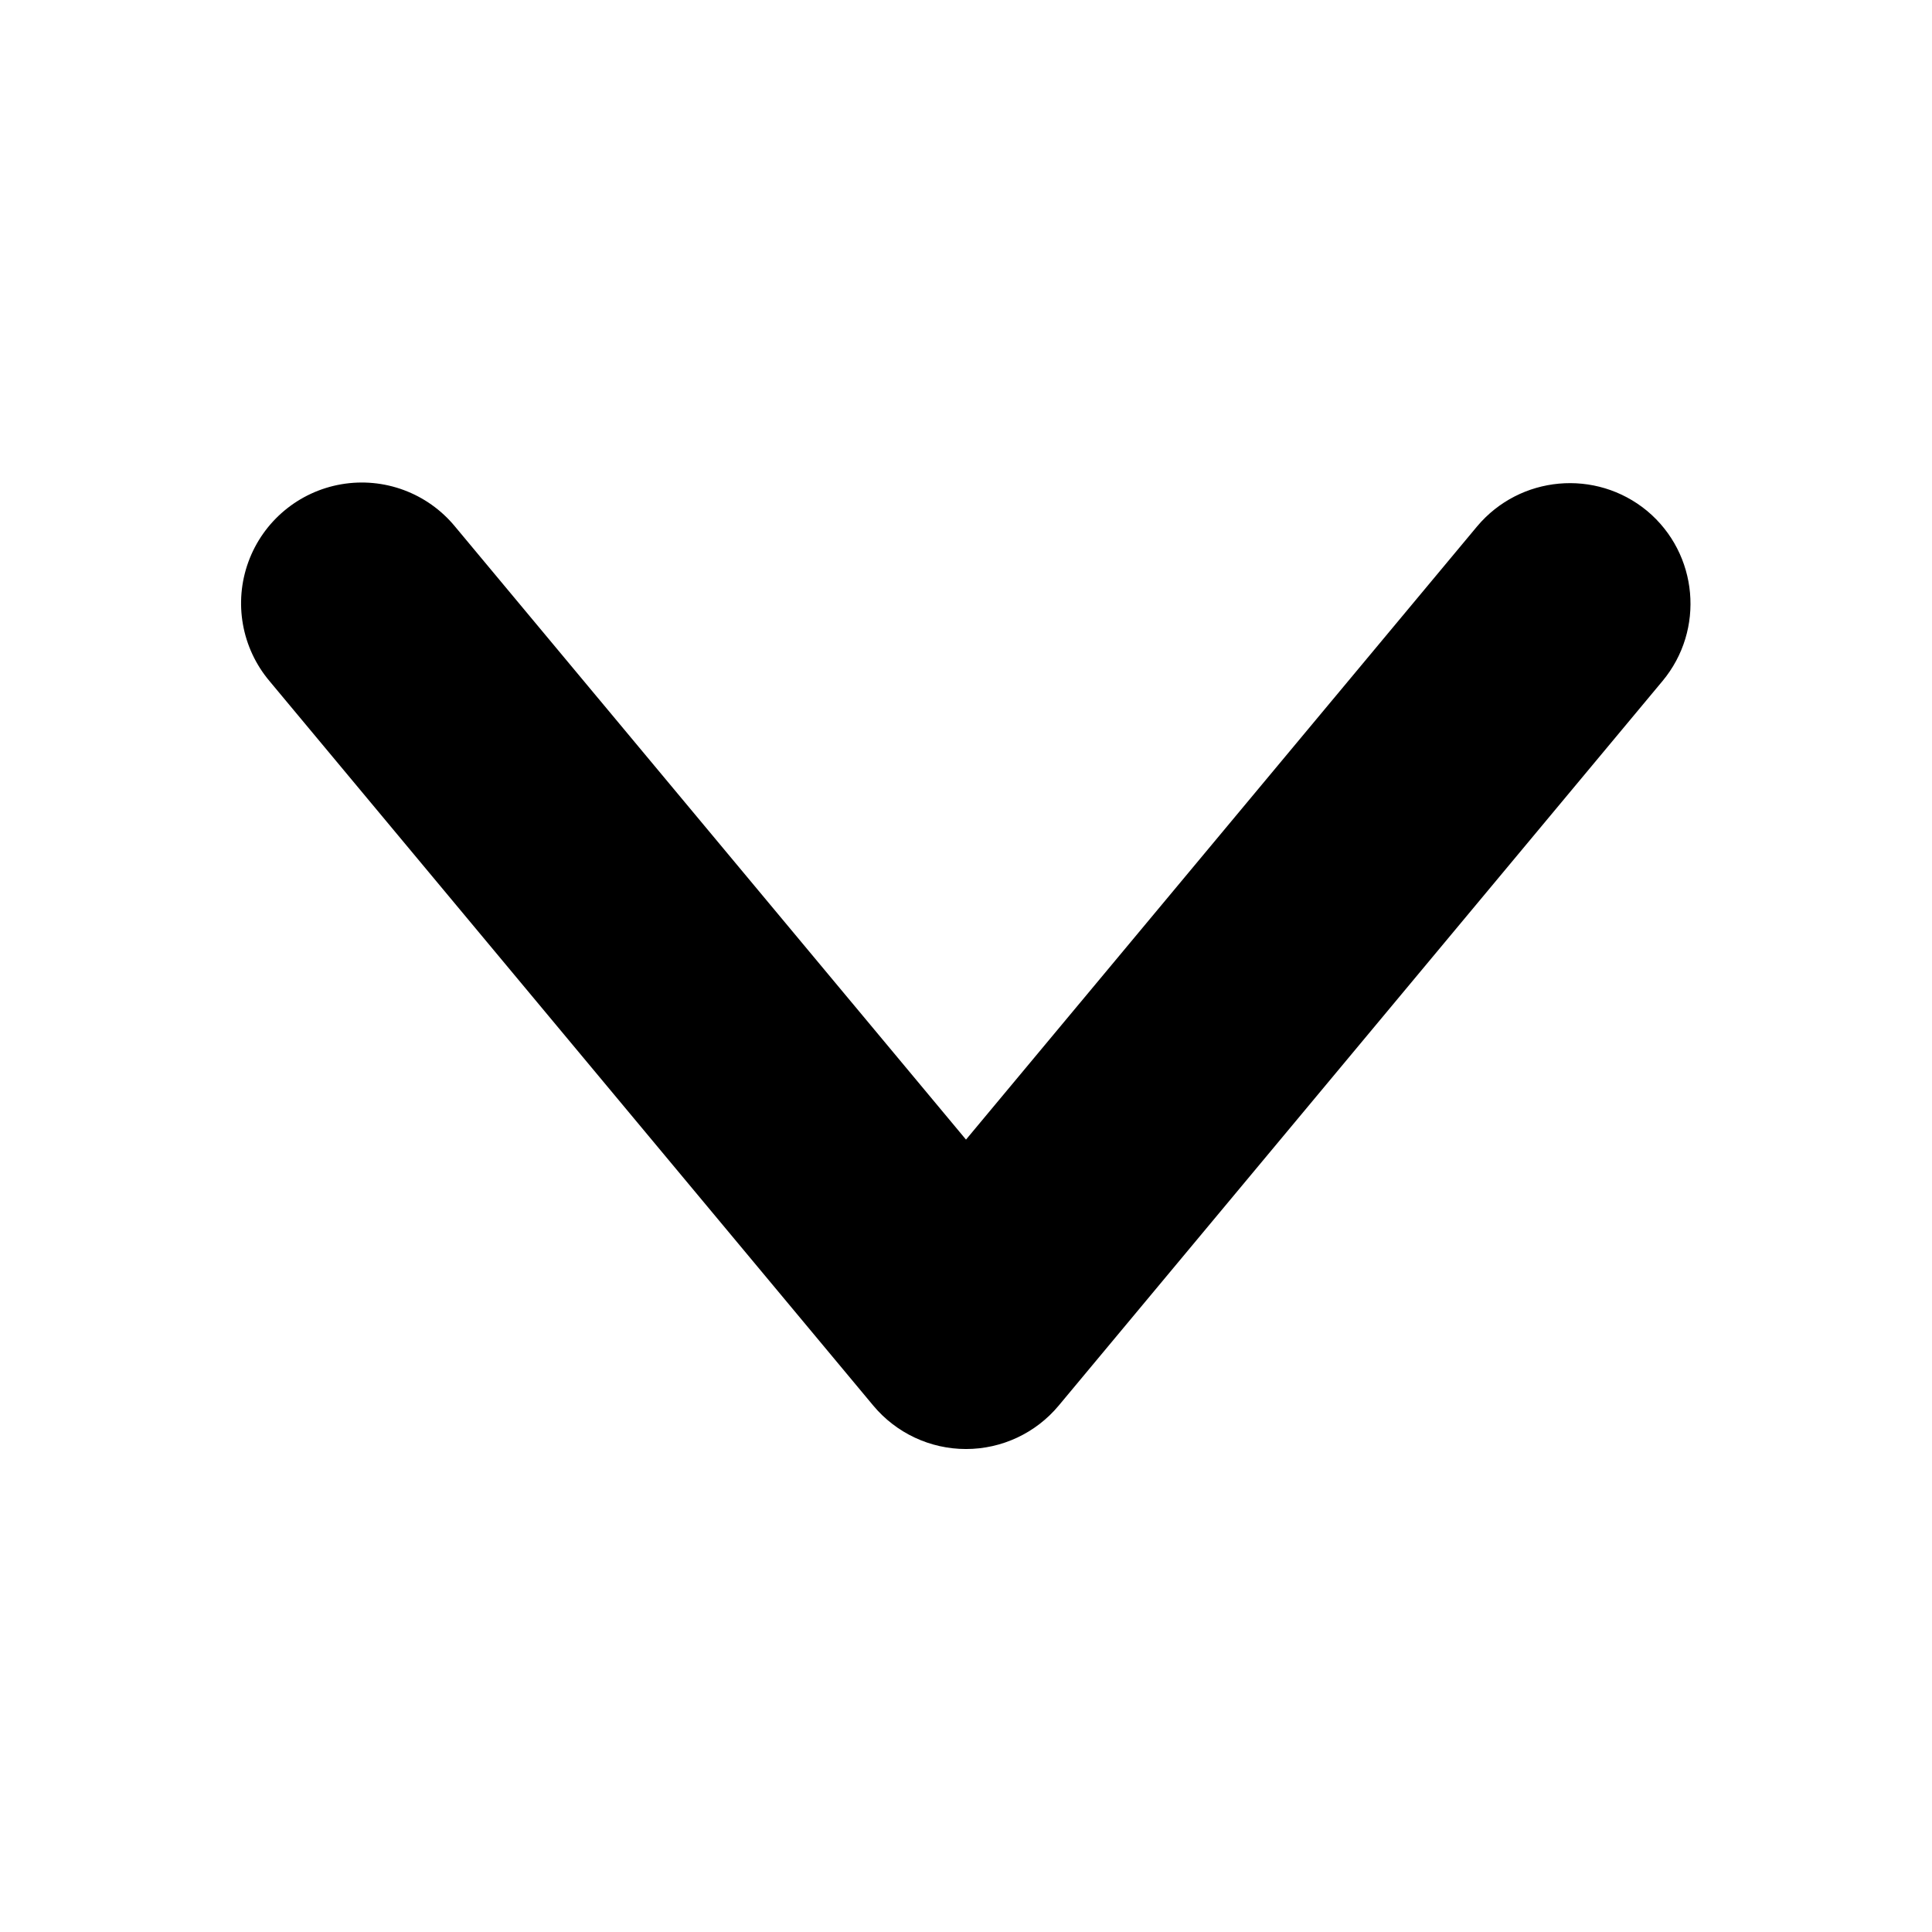
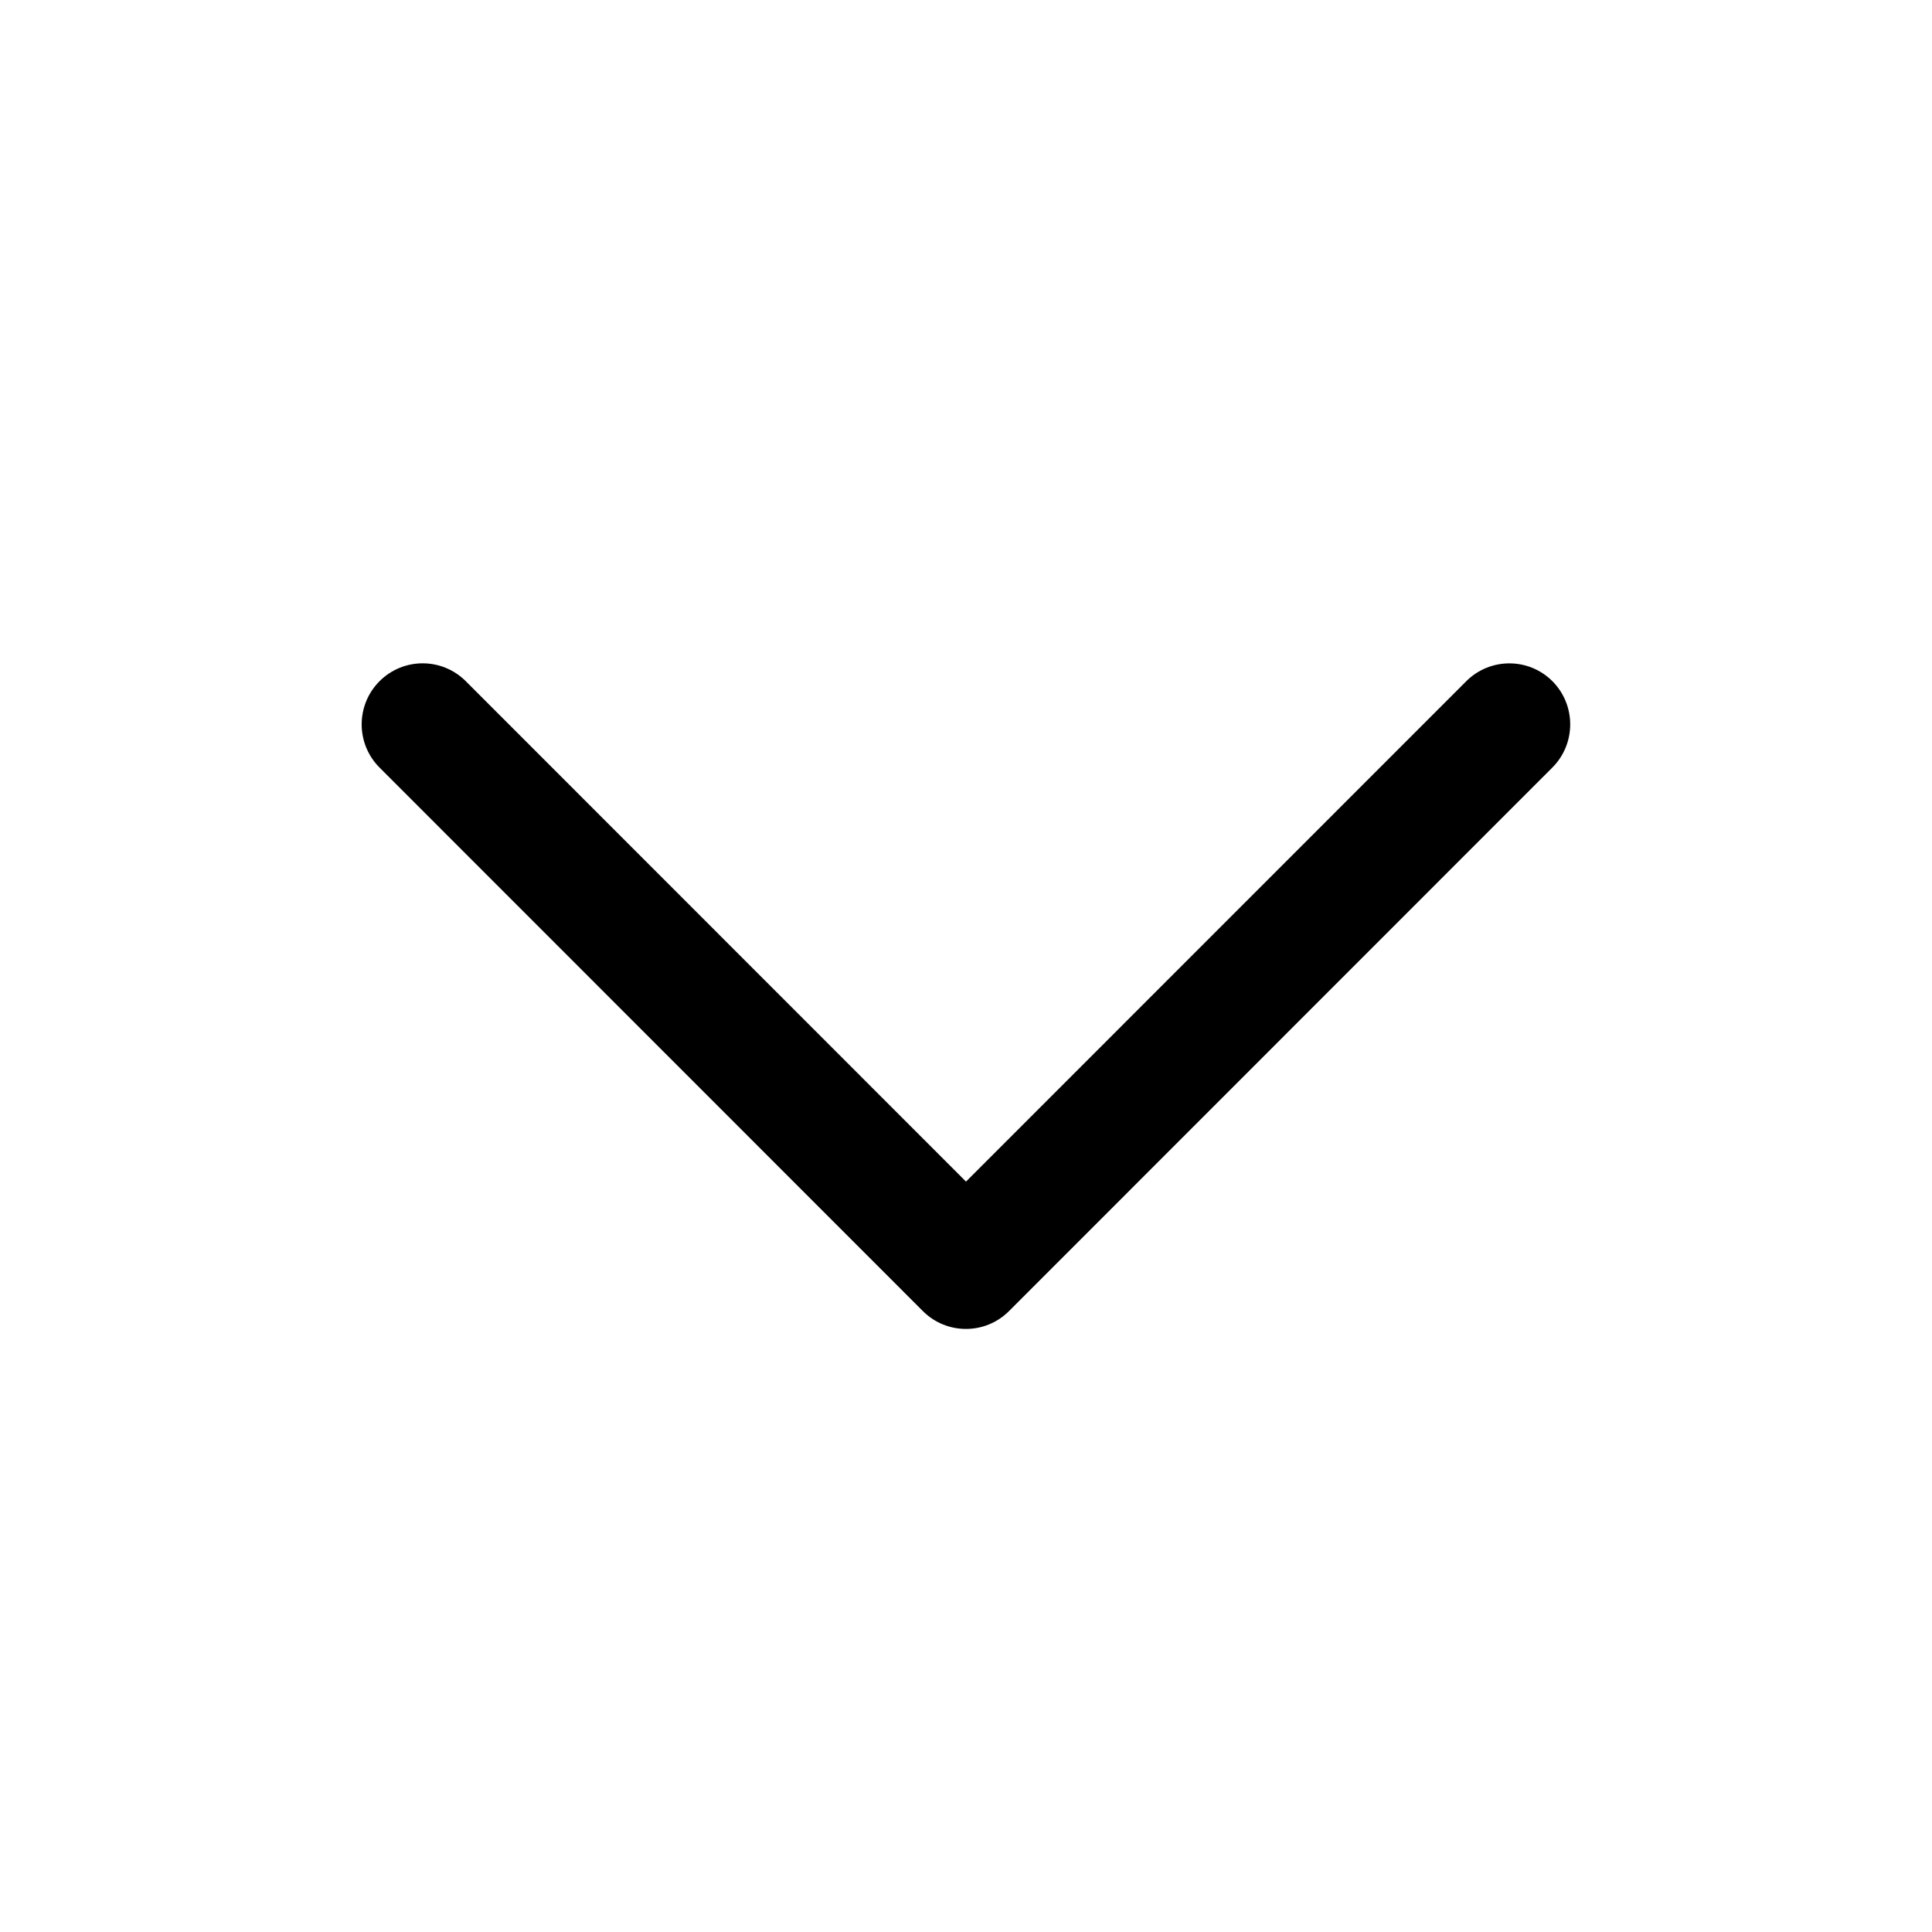
- <svg xmlns="http://www.w3.org/2000/svg" viewBox="0 0 96 96">
-   <path d="M81.846,25.388a6.024,6.024,0,0,0-8.45.768L48,56.626l-25.396-30.47a5.999,5.999,0,1,0-9.211,7.688L43.394,69.845a5.997,5.997,0,0,0,9.211,0L82.607,33.843A6.008,6.008,0,0,0,81.846,25.388Z" />
+ <svg xmlns="http://www.w3.org/2000/svg" enable-background="new 0 0 32 32" fill="currentColor" height="32px" id="Слой_1" version="1.1" viewBox="0 0 32 32" width="32px" xml:space="preserve">
+   <path d="M24.285,11.284L16,19.571l-8.285-8.288c-0.395-0.395-1.034-0.395-1.429,0  c-0.394,0.395-0.394,1.035,0,1.43l8.999,9.002l0,0l0,0c0.394,0.395,1.034,0.395,1.428,0l8.999-9.002  c0.394-0.395,0.394-1.036,0-1.431C25.319,10.889,24.679,10.889,24.285,11.284z" fill="currentColor" id="Expand_More" />
+   <g />
+   <g />
+   <g />
+   <g />
+   <g />
+   <g />
</svg>
